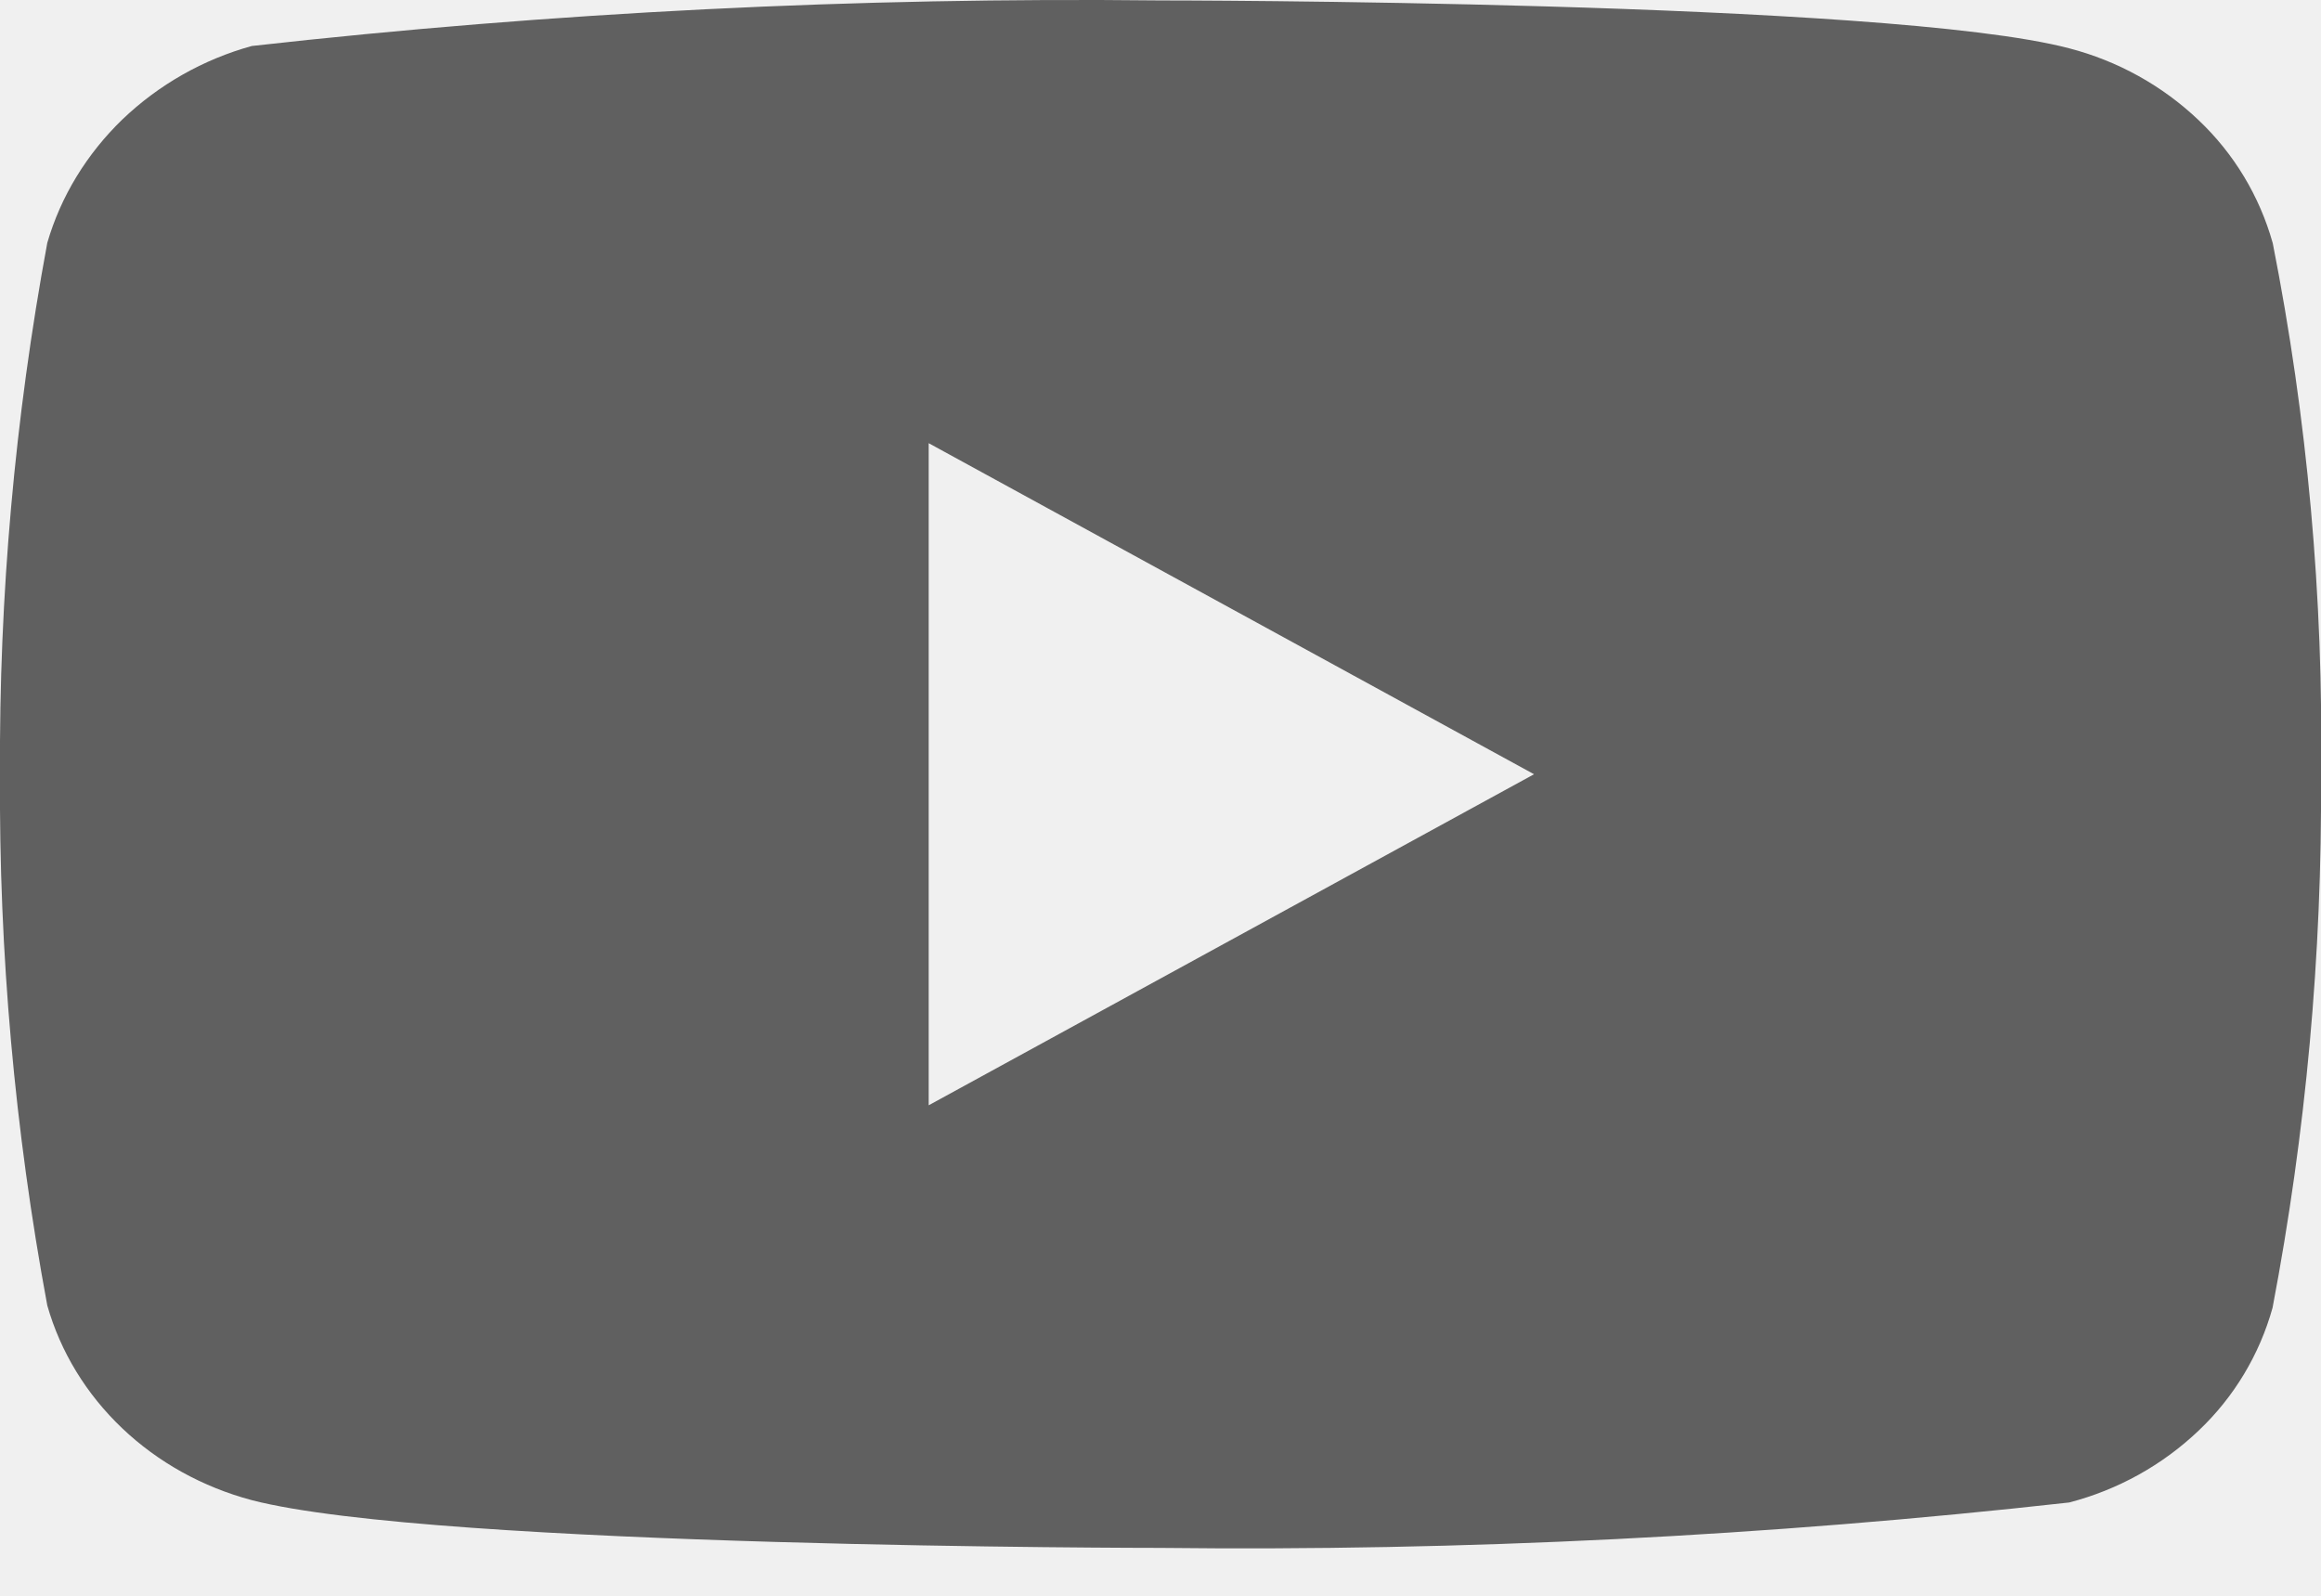
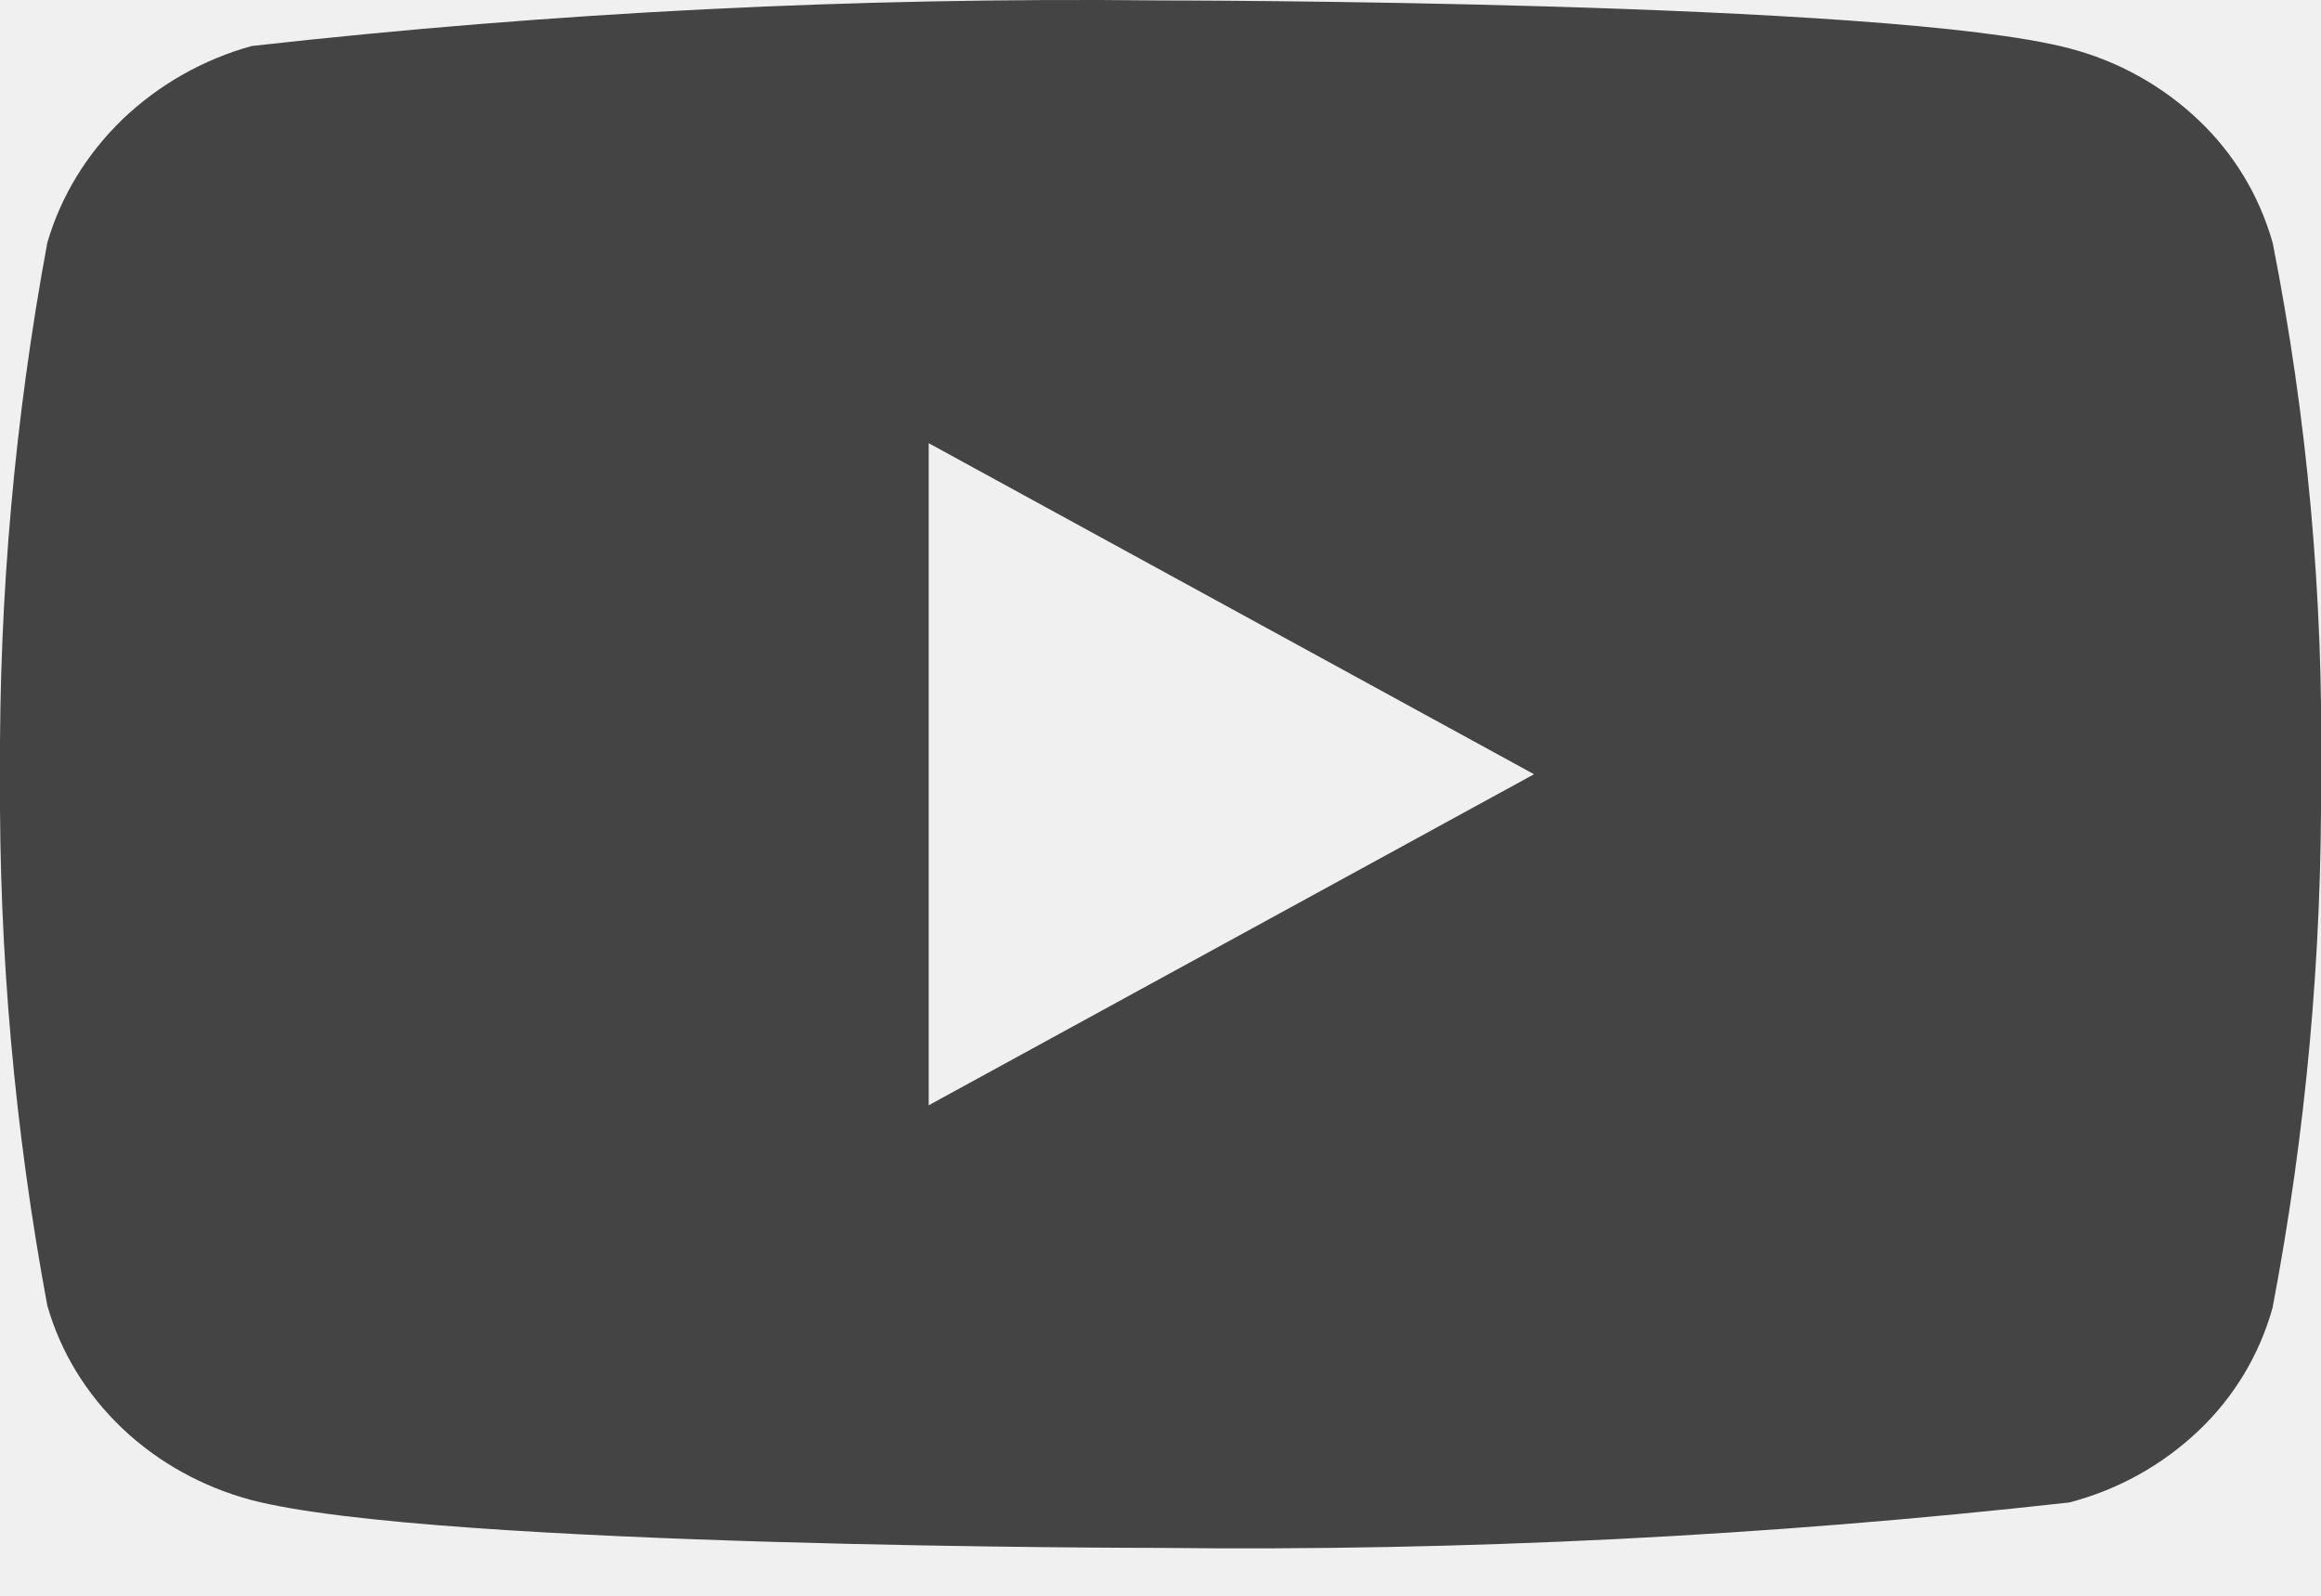
<svg xmlns="http://www.w3.org/2000/svg" width="16" height="11" viewBox="0 0 16 11" fill="none">
-   <g opacity="0.6" clip-path="url(#clip0_19415_1272)">
-     <path d="M15.667 1.675C15.576 1.351 15.4 1.059 15.156 0.828C14.906 0.59 14.599 0.42 14.264 0.333C13.012 0.003 7.996 0.003 7.996 0.003C5.905 -0.02 3.815 0.084 1.736 0.317C1.402 0.409 1.095 0.583 0.844 0.823C0.598 1.061 0.419 1.353 0.326 1.674C0.102 2.882 -0.007 4.108 0 5.337C-0.008 6.564 0.101 7.79 0.326 8.999C0.417 9.319 0.595 9.61 0.842 9.845C1.09 10.081 1.398 10.251 1.736 10.341C3.005 10.67 7.996 10.67 7.996 10.67C10.09 10.694 12.184 10.589 14.264 10.357C14.599 10.27 14.906 10.1 15.156 9.862C15.4 9.631 15.576 9.338 15.666 9.015C15.896 7.808 16.008 6.581 16 5.352C16.018 4.118 15.906 2.885 15.667 1.674V1.675ZM6.402 7.619V3.055L10.575 5.337L6.402 7.619Z" fill="black" />
-   </g>
-   <defs>
-     <clipPath id="clip0_19415_1272">
-       <rect width="16" height="11" fill="white" />
-     </clipPath>
-   </defs>
+   <path d="M15.667 1.675C15.576 1.351 15.4 1.059 15.156 0.828C14.906 0.59 14.599 0.42 14.264 0.333C13.012 0.003 7.996 0.003 7.996 0.003C5.905 -0.02 3.815 0.084 1.736 0.317C1.402 0.409 1.095 0.583 0.844 0.823C0.598 1.061 0.419 1.353 0.326 1.674C0.102 2.882 -0.007 4.108 0 5.337C-0.008 6.564 0.101 7.79 0.326 8.999C0.417 9.319 0.595 9.61 0.842 9.845C1.09 10.081 1.398 10.251 1.736 10.341C3.005 10.67 7.996 10.67 7.996 10.67C10.09 10.694 12.184 10.589 14.264 10.357C14.599 10.27 14.906 10.1 15.156 9.862C15.4 9.631 15.576 9.338 15.666 9.015C15.896 7.808 16.008 6.581 16 5.352C16.018 4.118 15.906 2.885 15.667 1.674V1.675ZM6.402 7.619V3.055L10.575 5.337L6.402 7.619Z" fill="#444444" />
</svg>
